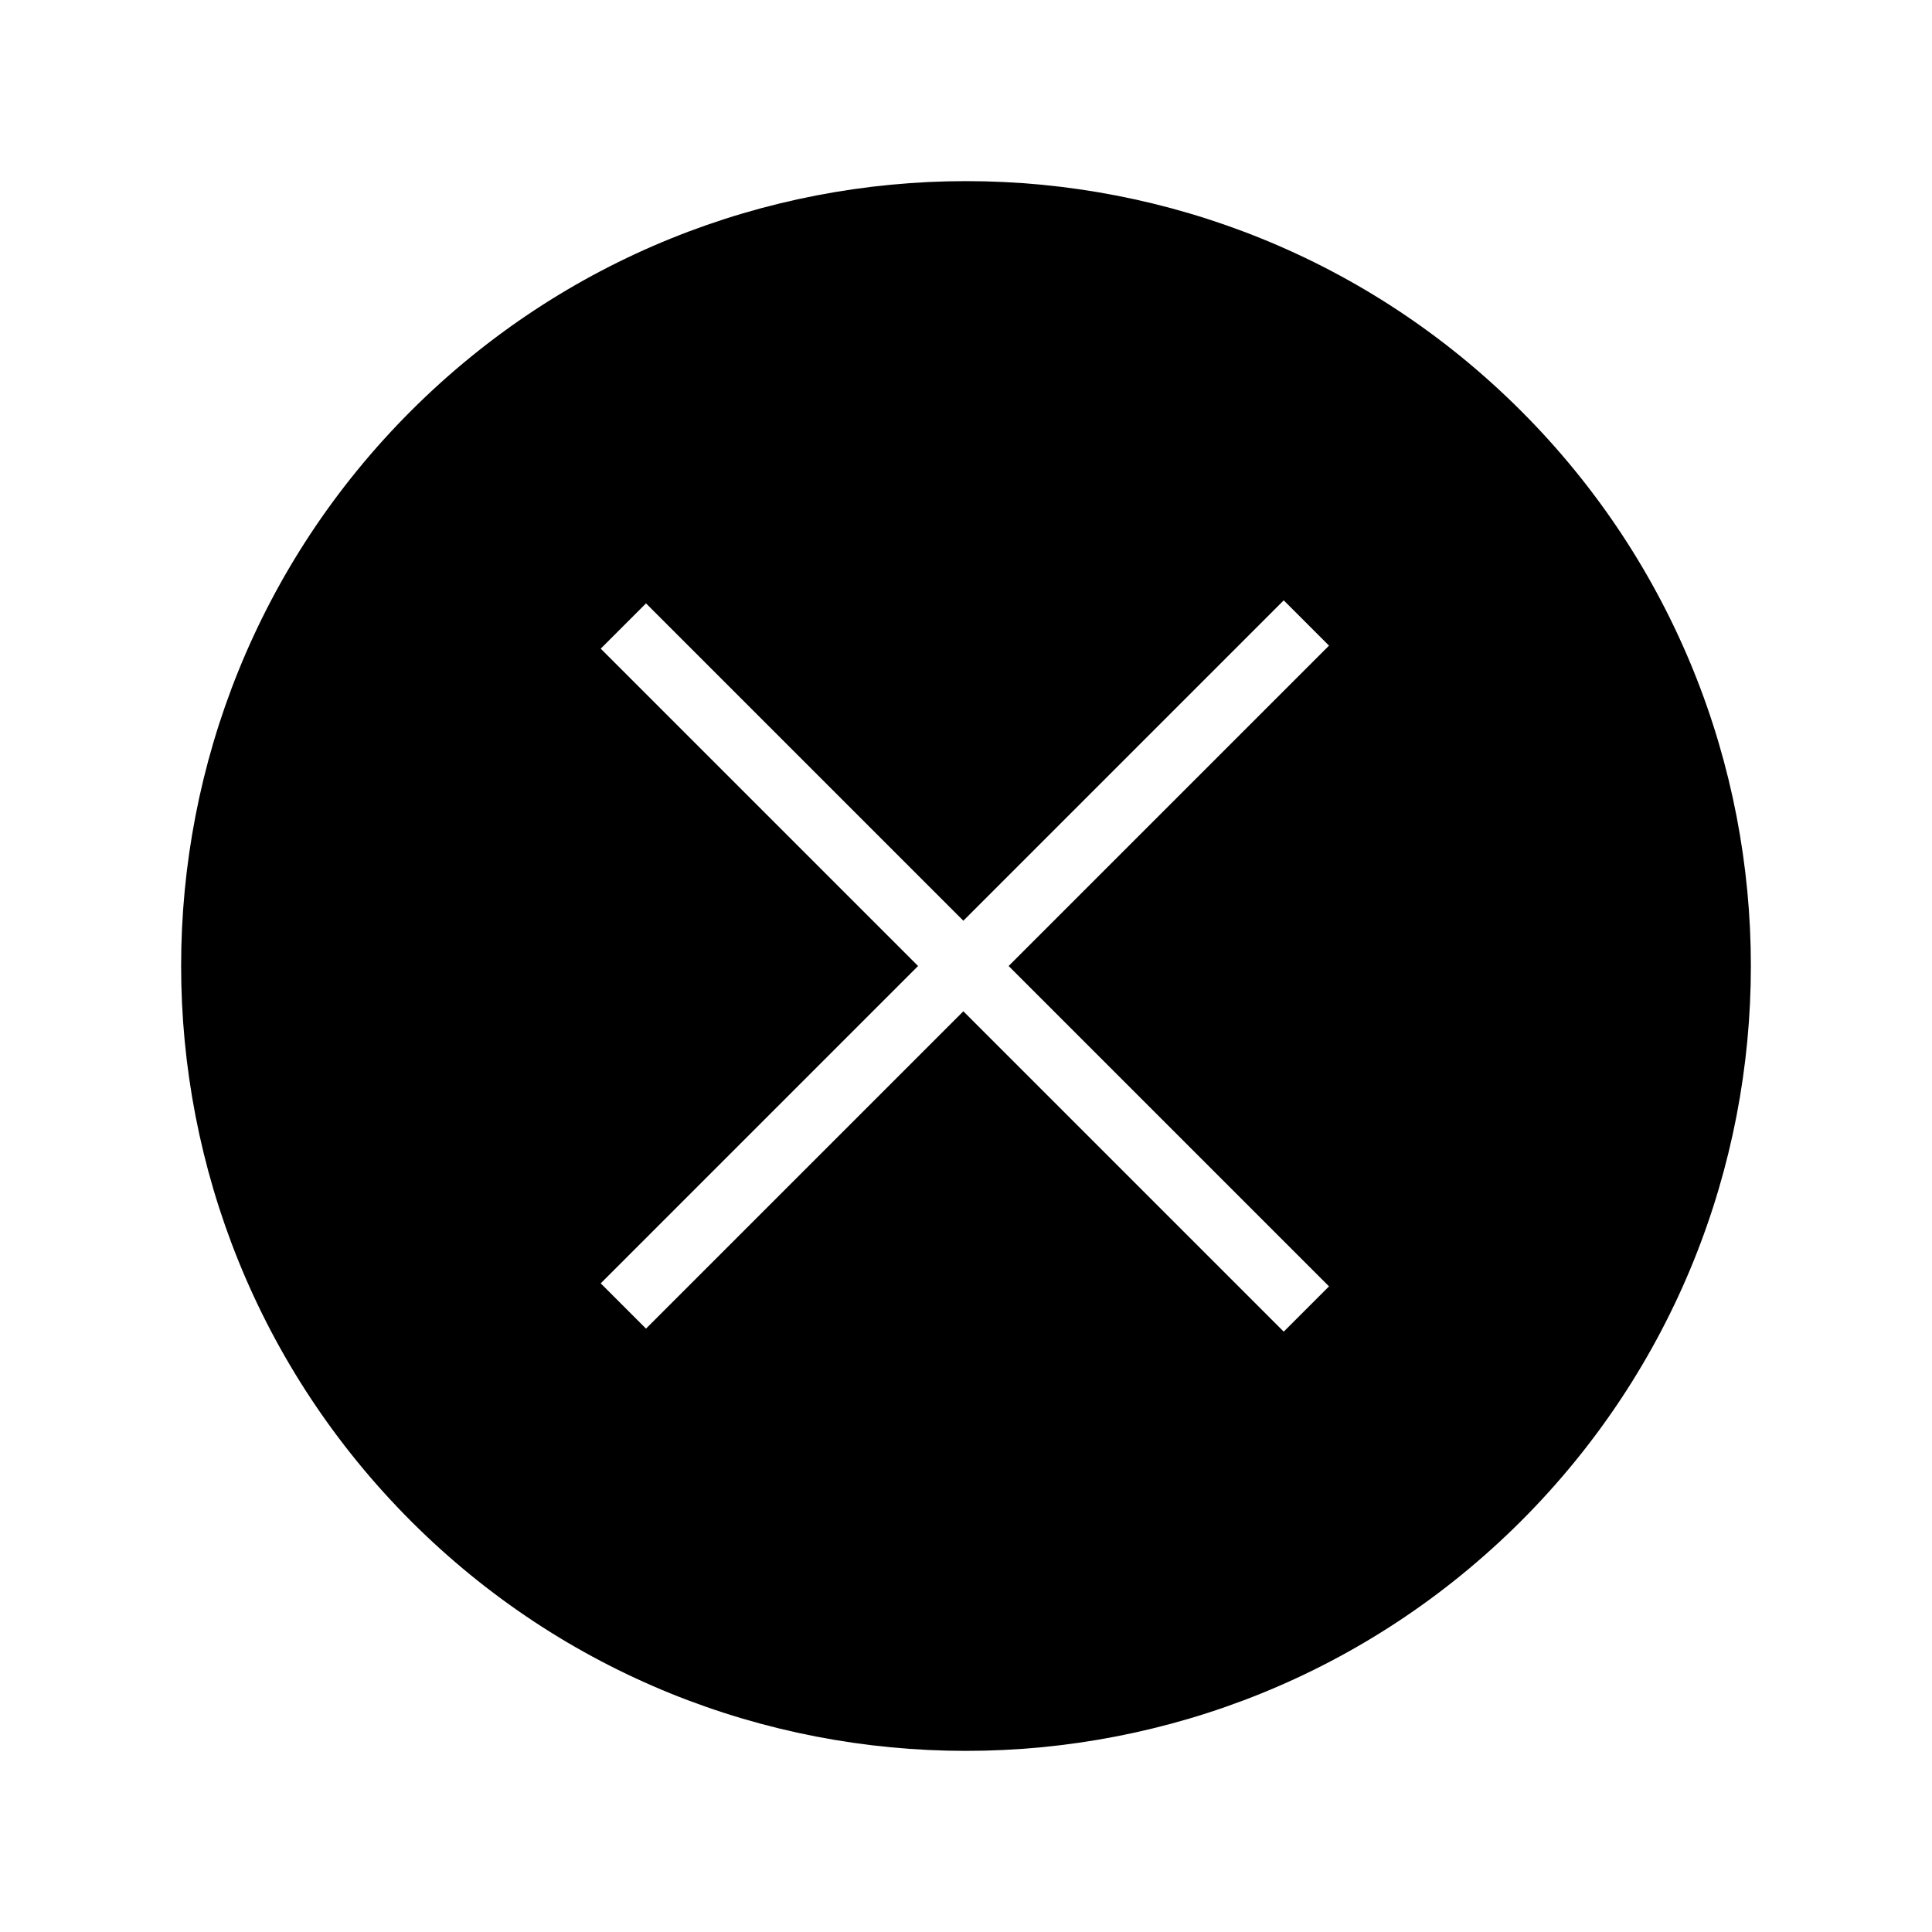
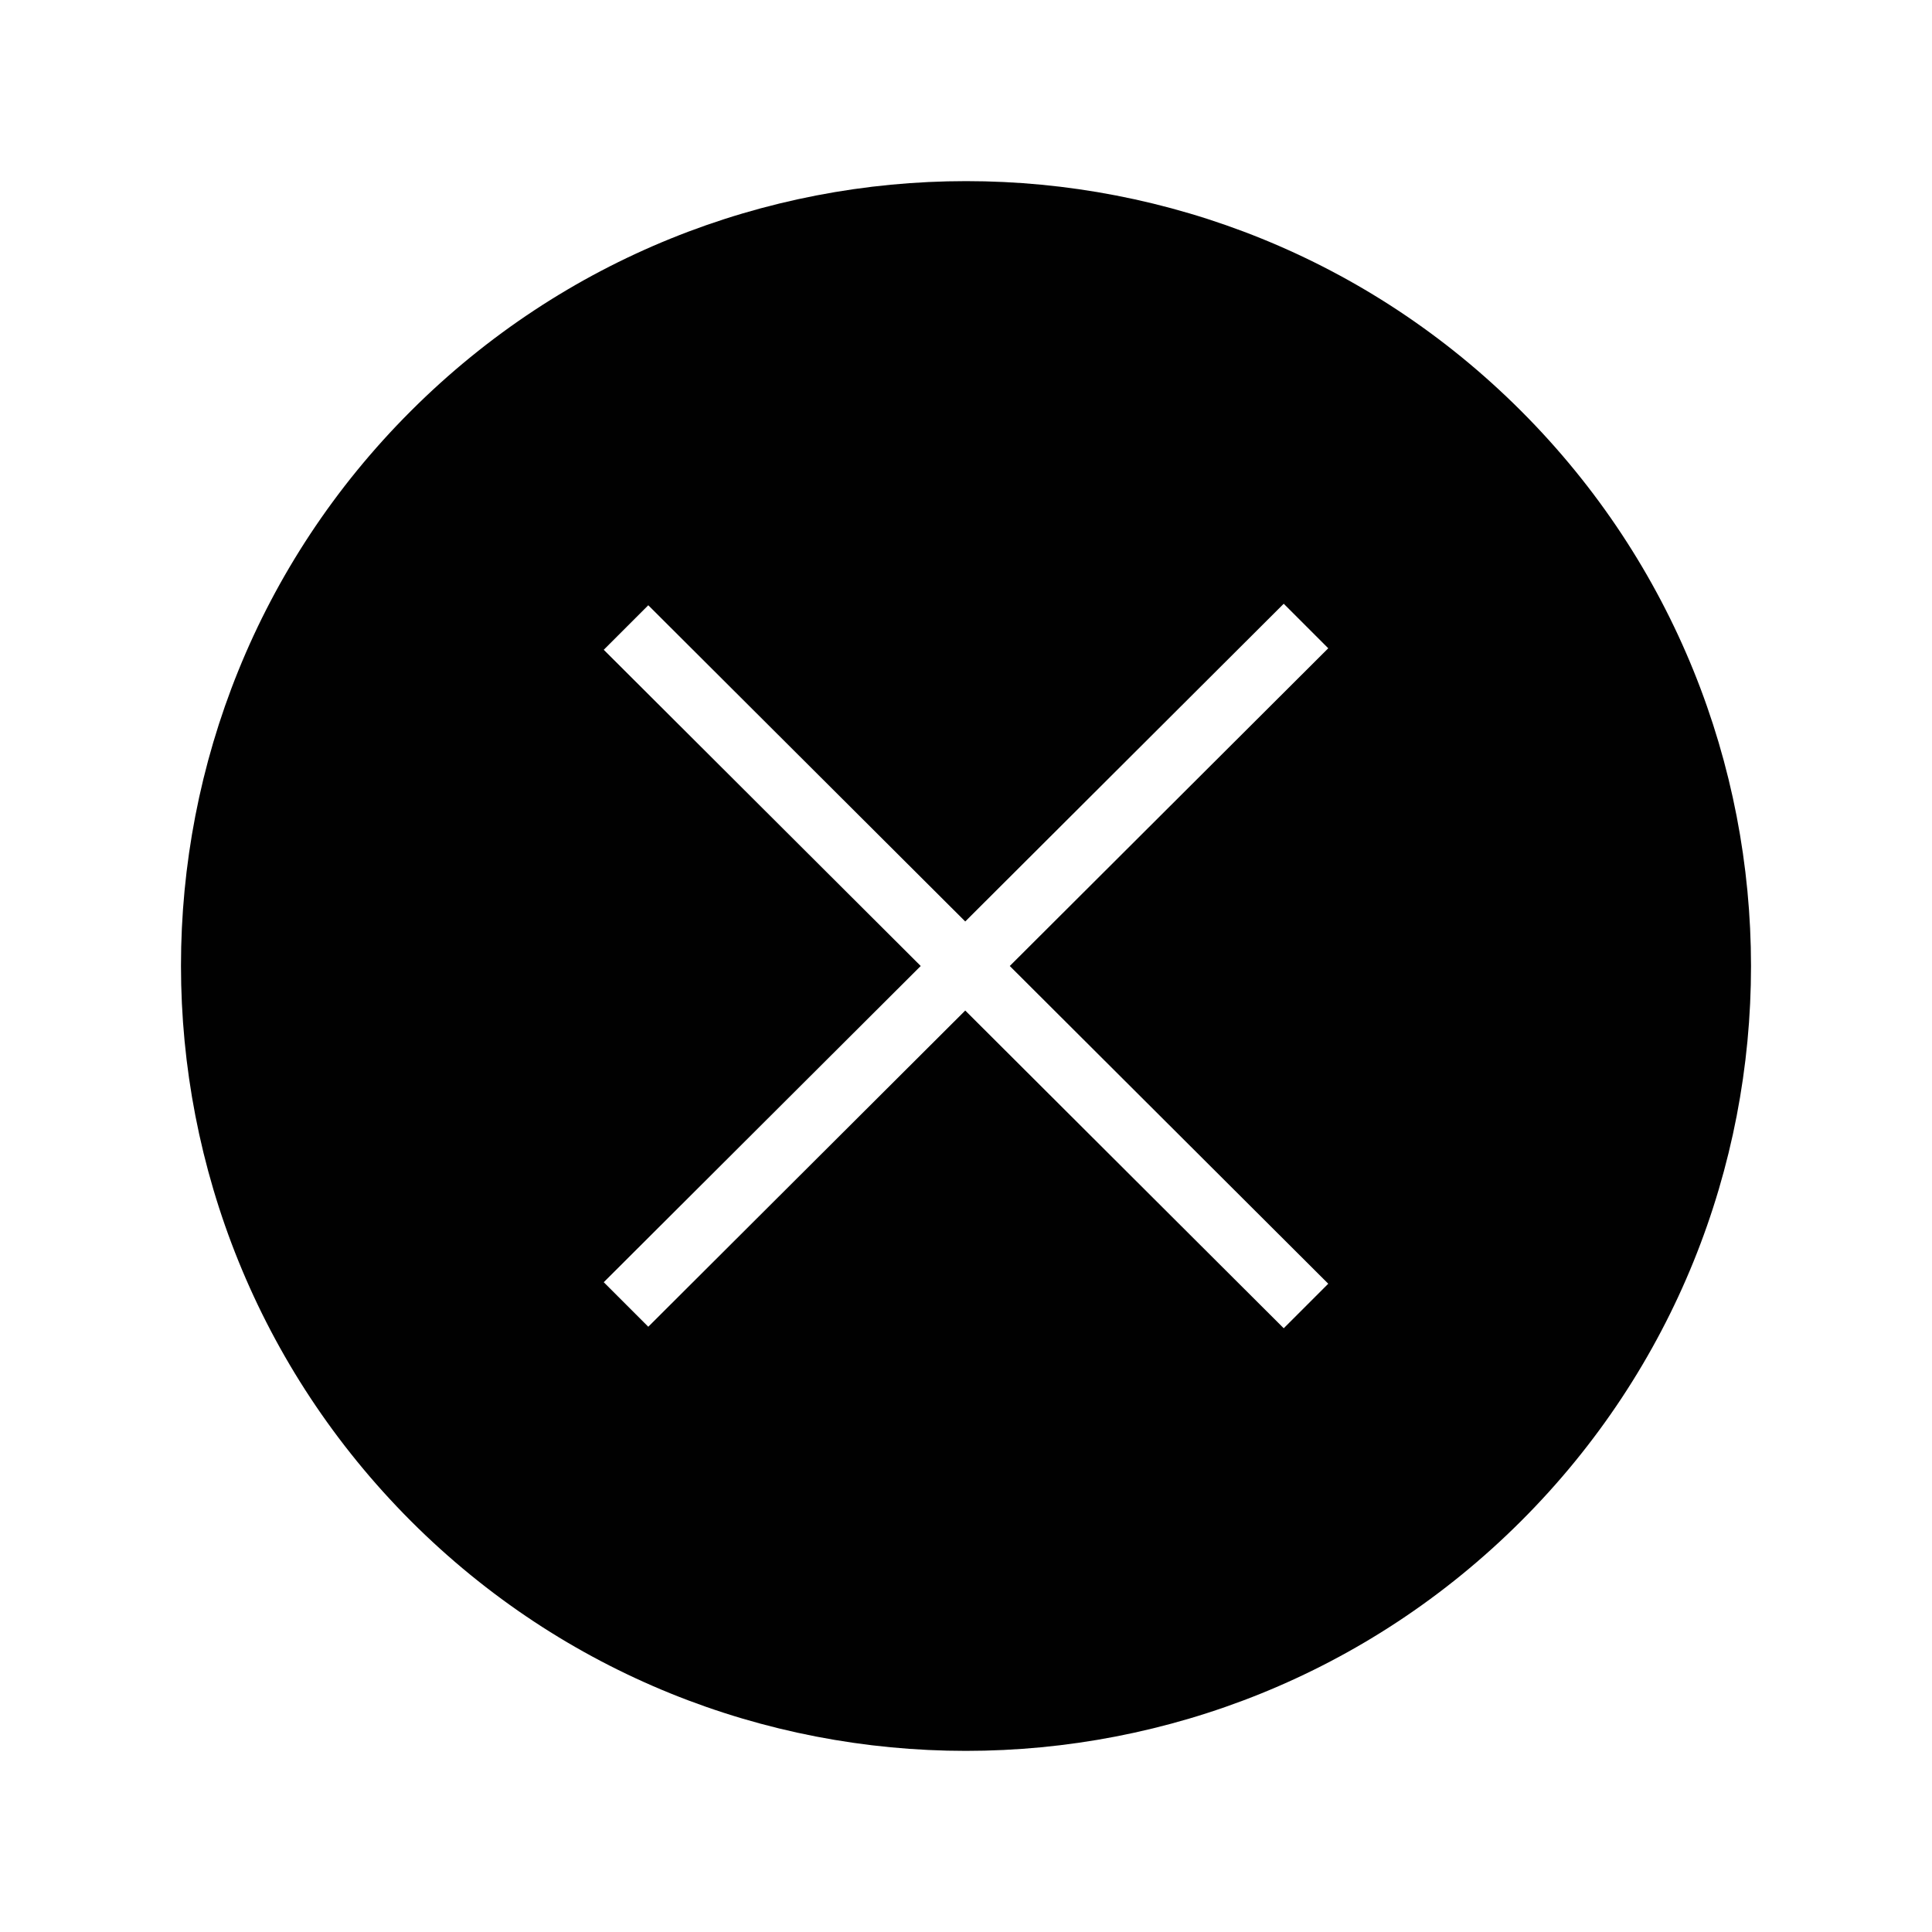
<svg xmlns="http://www.w3.org/2000/svg" version="1.1" id="Layer_1" x="0px" y="0px" width="512px" height="512px" viewBox="0 0 512 512" style="enable-background:new 0 0 512 512;" xml:space="preserve">
-   <path d="M403.1,108.9c-81.2-81.2-212.9-81.2-294.2,0c-81.2,81.2-81.2,212.9,0,294.2c81.2,81.2,212.9,81.2,294.2,0  C484.3,321.9,484.3,190.1,403.1,108.9z M352.2,340.9l-12,12L255.3,268l-84.1,84.1l-12-12l84.1-84.1l-84.1-84.1l12-12l84.1,84.1  l84.9-84.9l12,12L267.3,256L352.2,340.9z" />
+   <style type="text/css">
+ 
+ 	.st0{fill:#010101;}
+ 
+ </style>
+   <g>
+     <path class="st0" d="M403.1,108.9c-81.2-81.2-212.9-81.2-294.2,0s-81.2,212.9,0,294.2c81.2,81.2,212.9,81.2,294.2,0   S484.3,190.1,403.1,108.9z M352,340.2L340.2,352l-84.4-84.2l-84,83.8L160,339.8l84-83.8l-84-83.8l11.8-11.8l84,83.8l84.4-84.2   l11.8,11.8L267.6,256L352,340.2z" />
+   </g>
</svg>
